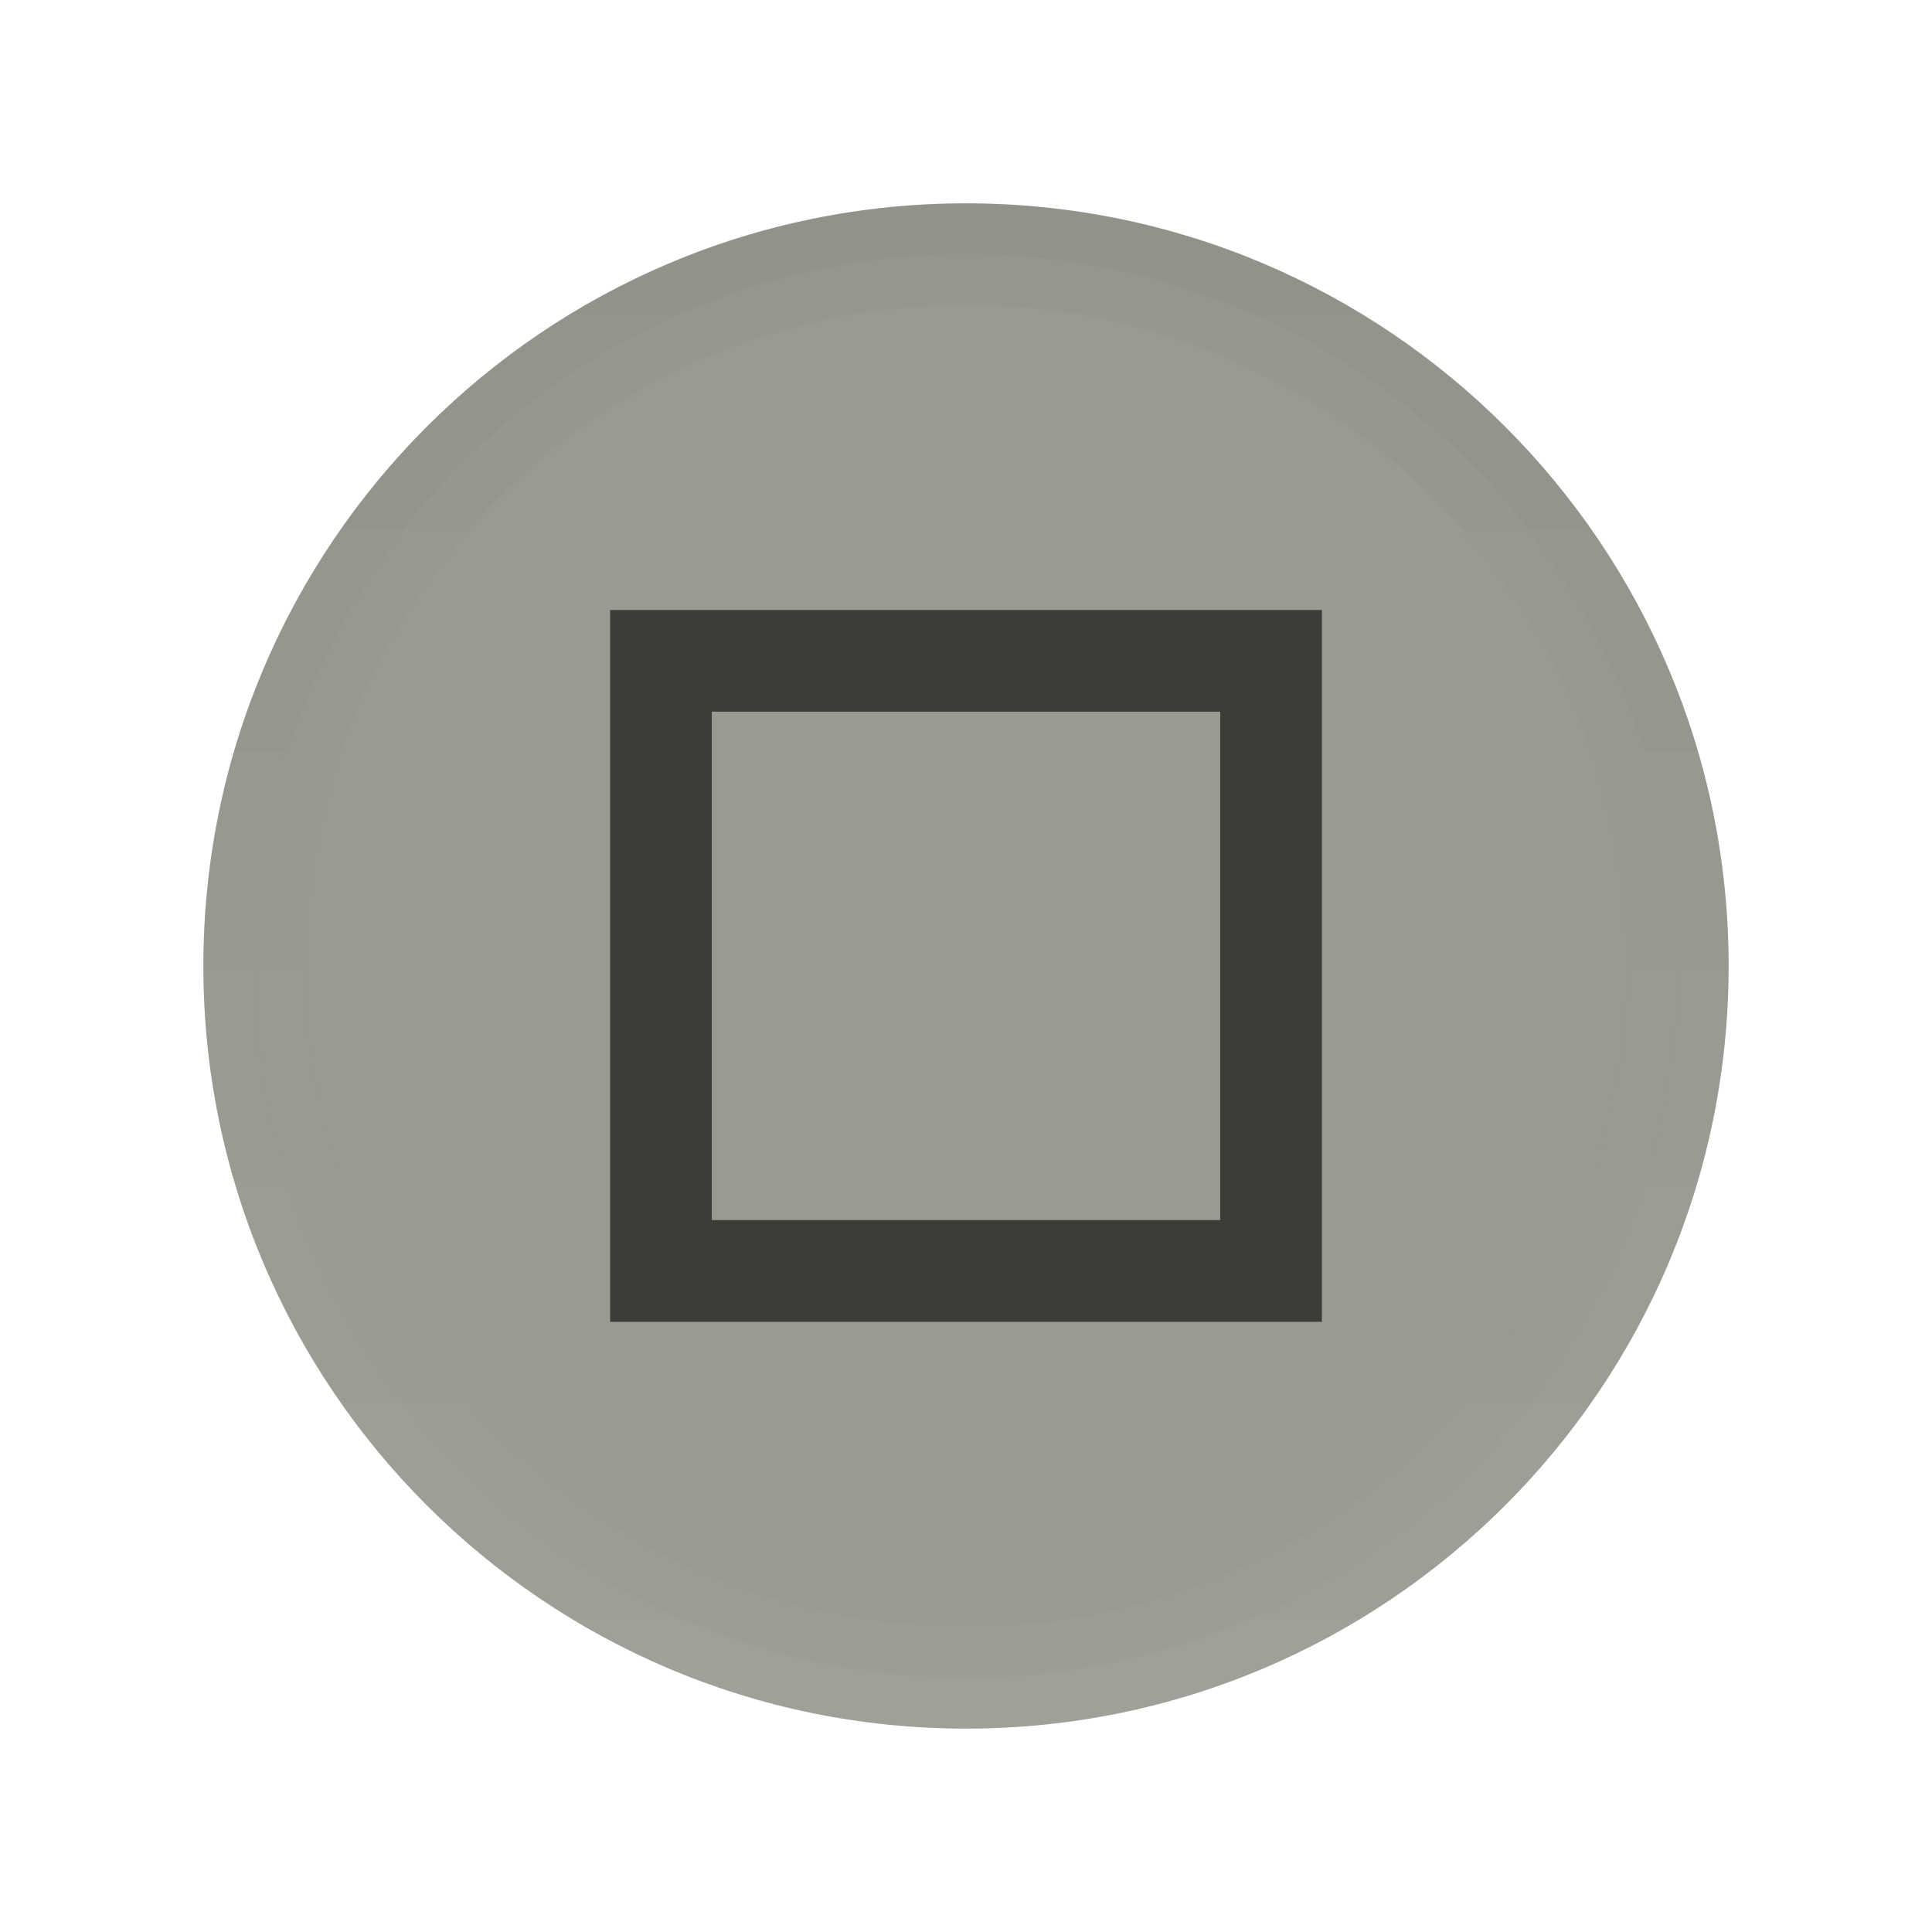
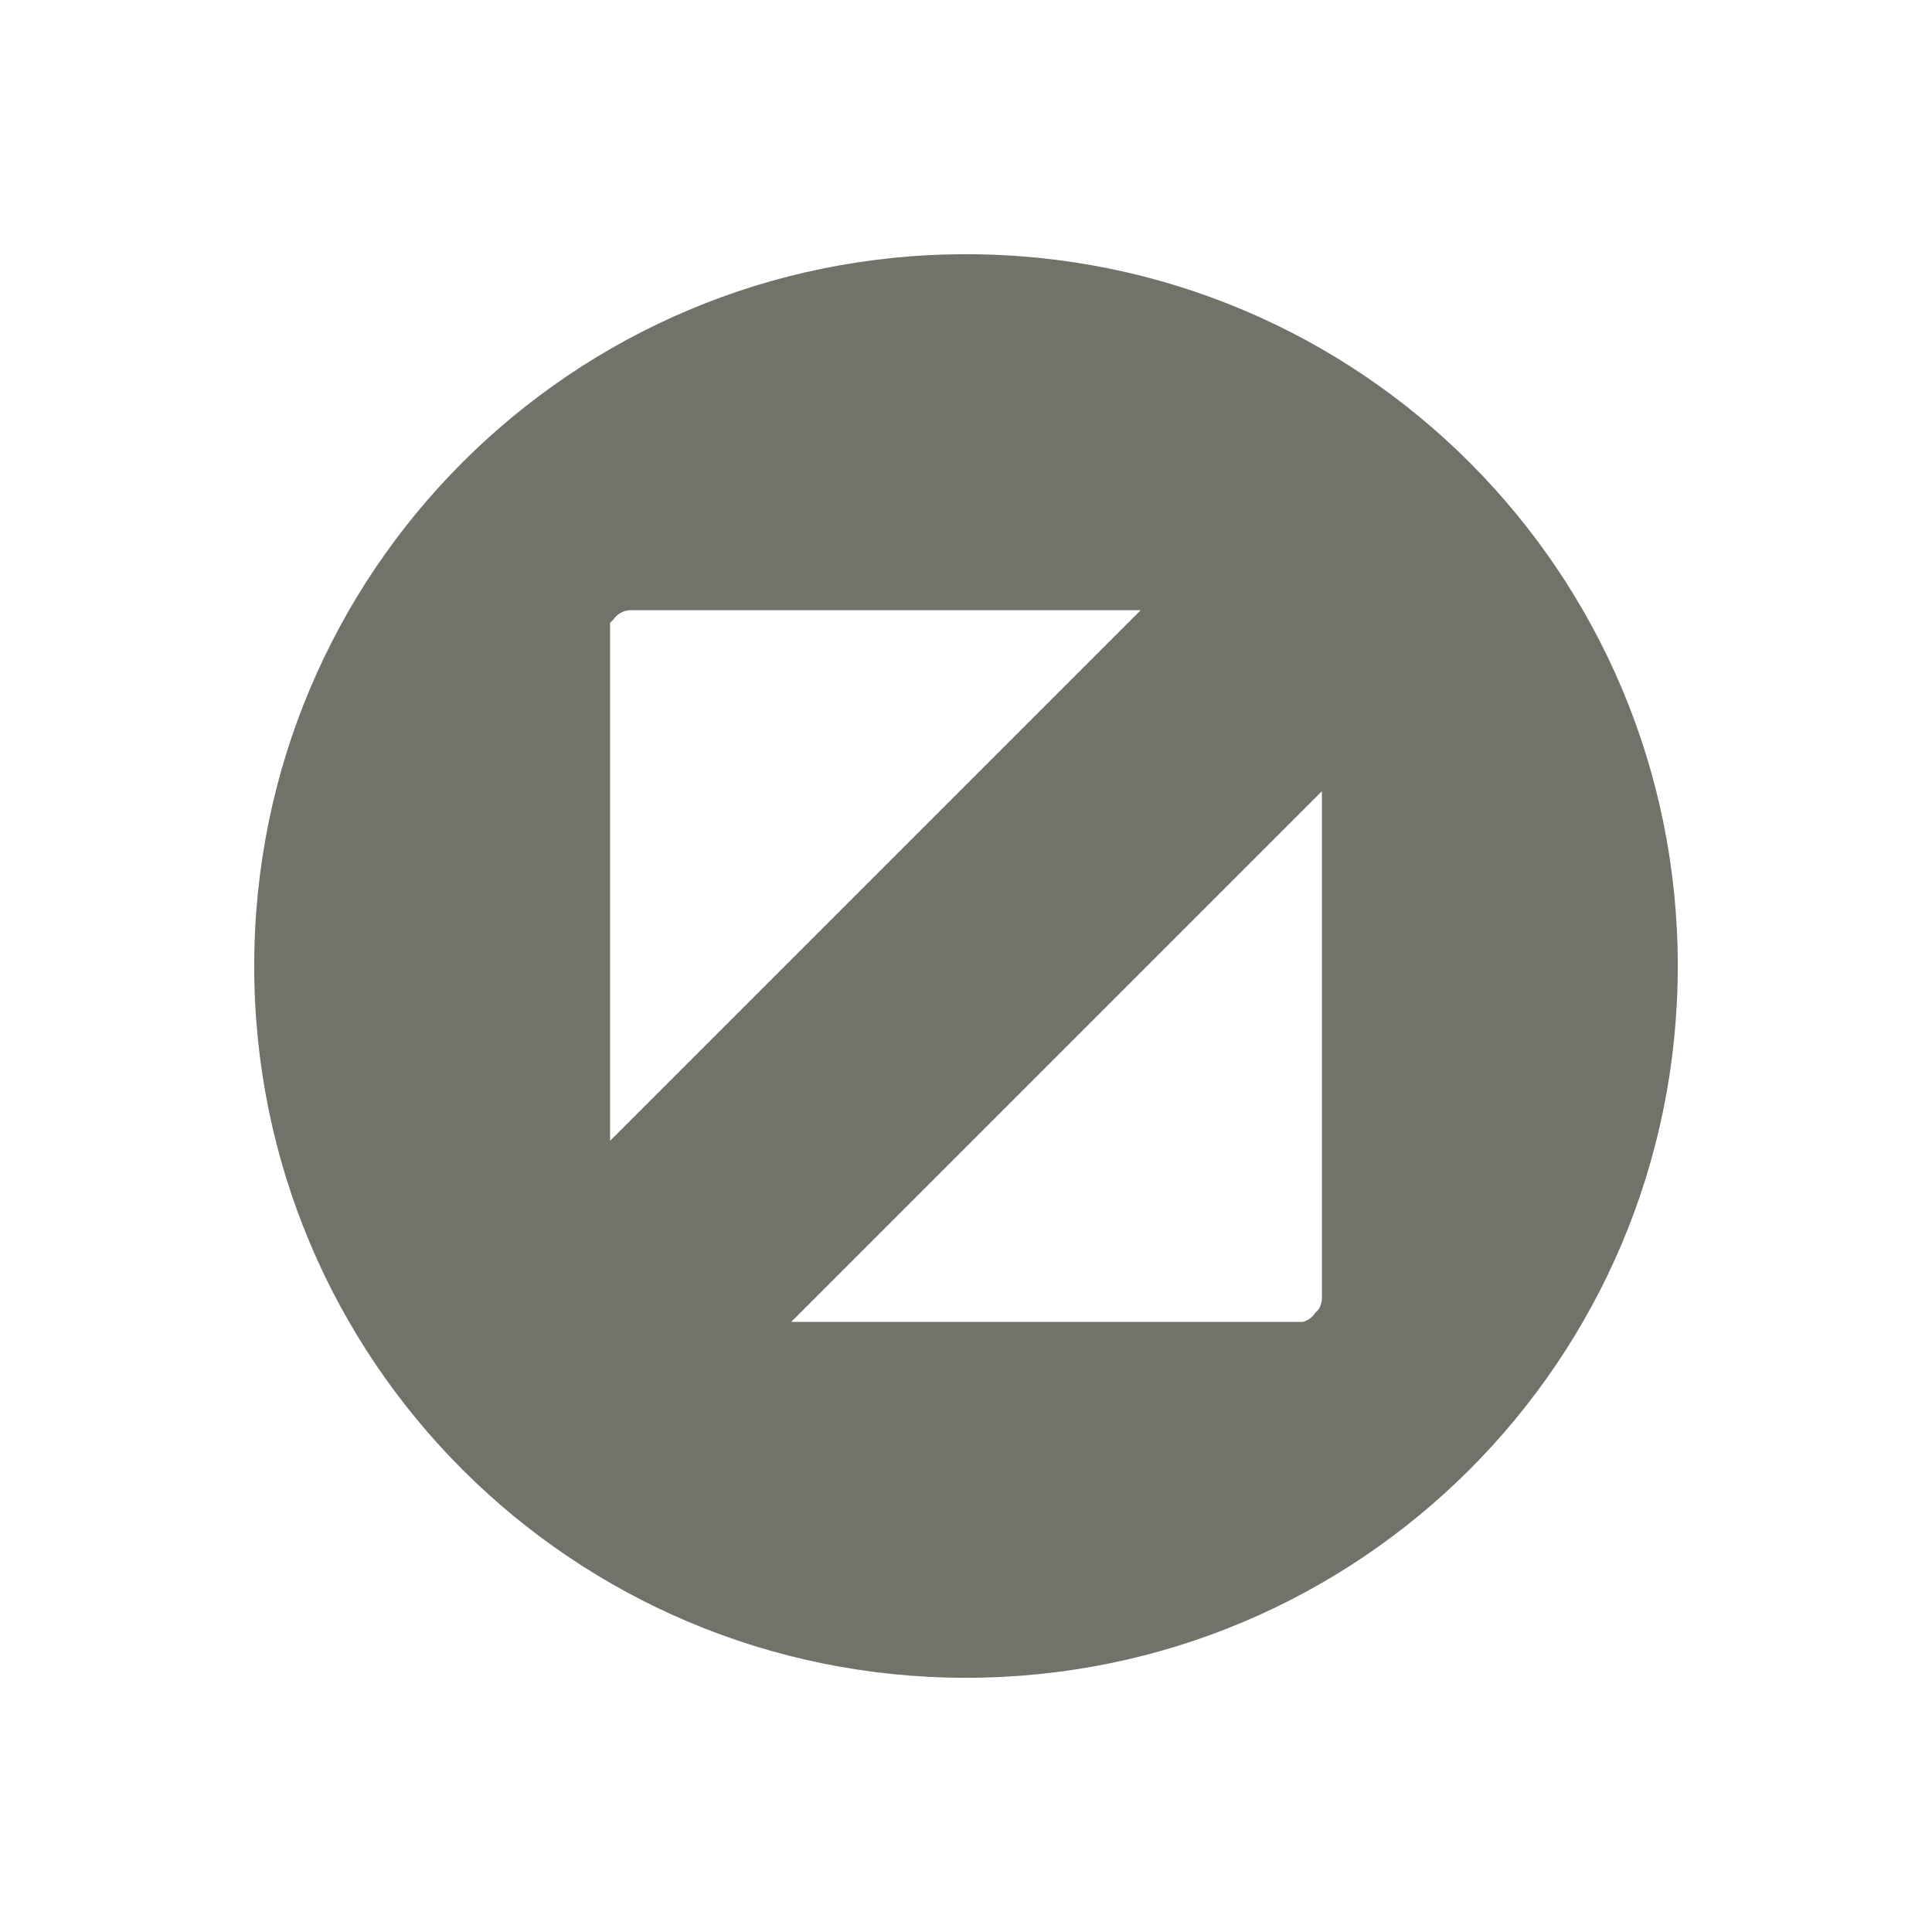
- <svg xmlns="http://www.w3.org/2000/svg" xmlns:xlink="http://www.w3.org/1999/xlink" width="19" height="19" id="svg4770" version="1.1" viewBox="0 0 19 19">
-   <defs id="defs4772">
-     <linearGradient xlink:href="#linearGradient4522" id="linearGradient5900" gradientUnits="userSpaceOnUse" gradientTransform="translate(-1072.362,-1053.362)" x1="2" y1="1062.862" x2="17" y2="1062.862" />
-     <linearGradient id="linearGradient4522">
-       <stop id="stop4560" offset="0" style="stop-color:#9a9992;stop-opacity:1;" />
-       <stop id="stop4562" offset="1" style="stop-color:#9a9992;stop-opacity:1;" />
+ <svg xmlns="http://www.w3.org/2000/svg" xmlns:ns1="http://www.openswatchbook.org/uri/2009/osb" id="svg4486" height="19" viewBox="0 0 19 19" width="19" version="1.1">
+   <defs id="defs10">
+     <linearGradient id="linearGradient3781" ns1:paint="solid">
+       <stop style="stop-color:#000000;stop-opacity:1;" offset="0" id="stop3783" />
    </linearGradient>
-     <linearGradient id="linearGradient4297">
-       <stop style="stop-color:#ffffff;stop-opacity:1;" offset="0" id="stop4523" />
-       <stop style="stop-color:#000000;stop-opacity:1" offset="1" id="stop4525" />
-     </linearGradient>
-     <linearGradient xlink:href="#linearGradient4297" id="linearGradient7493" gradientUnits="userSpaceOnUse" gradientTransform="matrix(0,-1,1,0,0,-3.4765625e-5)" x1="-1070.362" y1="9" x2="-1055.362" y2="9" />
-     <linearGradient xlink:href="#linearGradient4297" id="linearGradient7499" gradientUnits="userSpaceOnUse" gradientTransform="matrix(0,-1.035712,1.035712,0,-0.3392617,-37.95674)" x1="-1070.104" y1="9.5" x2="-1055.621" y2="9.5" />
  </defs>
-   <g id="layer1" transform="translate(287.3571,-522.8622)">
-     <g style="display:inline" transform="translate(-287.3571,-530.5)" id="use4524">
-       <circle r="7.5" cy="9.5" cx="-1062.862" id="circle5892" style="color:#000000;fill:url(#linearGradient5900);fill-opacity:1;fill-rule:nonzero;stroke:none;stroke-width:8;marker:none;visibility:visible;display:inline;overflow:visible;enable-background:accumulate" transform="matrix(0,-1,1,0,0,0)" d="m -1055.362,9.5 c 0,4.142 -3.358,7.5 -7.5,7.5 -4.142,0 -7.5,-3.358 -7.5,-7.5 0,-4.142 3.358,-7.5 7.5,-7.5 4.142,0 7.5,3.358 7.5,7.5 z" />
-       <path style="font-style:normal;font-variant:normal;font-weight:normal;font-stretch:normal;text-indent:0;text-align:start;text-decoration:none;line-height:normal;letter-spacing:normal;word-spacing:normal;text-transform:none;direction:ltr;block-progression:tb;writing-mode:lr-tb;text-anchor:start;baseline-shift:baseline;opacity:0.03;color:#000000;color-interpolation:sRGB;color-interpolation-filters:linearRGB;fill:url(#linearGradient7493);fill-opacity:1;stroke:none;stroke-width:1;marker:none;visibility:visible;display:inline;overflow:visible;isolation:auto;mix-blend-mode:normal;enable-background:accumulate;clip-rule:nonzero;color-rendering:auto;image-rendering:auto;shape-rendering:auto;text-rendering:auto;font-family:sans-serif;-inkscape-font-specification:sans-serif" d="m 2,1062.861 c 0,4.136 3.364,7.5 7.5,7.5 4.136,0 7.5,-3.364 7.5,-7.5 0,-4.136 -3.364,-7.5 -7.5,-7.5 -4.136,0 -7.5,3.364 -7.5,7.5 z m 1,0 c 0,-3.596 2.904,-6.5 6.5,-6.5 3.596,0 6.5,2.904 6.5,6.5 0,3.596 -2.904,6.5 -6.5,6.5 -3.596,0 -6.5,-2.904 -6.5,-6.5 z" id="circle5894" />
-       <path style="font-style:normal;font-variant:normal;font-weight:normal;font-stretch:normal;text-indent:0;text-align:start;text-decoration:none;line-height:normal;letter-spacing:normal;word-spacing:normal;text-transform:none;direction:ltr;block-progression:tb;writing-mode:lr-tb;text-anchor:start;baseline-shift:baseline;opacity:0.03;color:#000000;color-interpolation:sRGB;color-interpolation-filters:linearRGB;fill:url(#linearGradient7499);fill-opacity:1;stroke:none;stroke-width:0.5;marker:none;visibility:visible;display:inline;overflow:visible;isolation:auto;mix-blend-mode:normal;enable-background:accumulate;clip-rule:nonzero;color-rendering:auto;image-rendering:auto;shape-rendering:auto;text-rendering:auto;font-family:sans-serif;-inkscape-font-specification:sans-serif" d="m 2,1062.861 c 0,4.139 3.361,7.5 7.5,7.5 4.139,0 7.5,-3.361 7.5,-7.5 0,-4.139 -3.361,-7.5 -7.5,-7.5 -4.139,0 -7.5,3.361 -7.5,7.5 z m 0.5,0 c 0,-3.869 3.131,-7 7,-7 3.869,0 7,3.131 7,7 0,3.869 -3.131,7 -7,7 -3.869,0 -7,-3.131 -7,-7 z" id="circle5896" />
-       <rect style="color:#000000;fill:none;stroke:none;stroke-width:1;marker:none;visibility:visible;display:inline;overflow:visible;enable-background:accumulate" id="rect5898" width="19" height="19" x="-7.3563765e-06" y="1053.362" />
+   <g id="layer1" transform="translate(290.21 -522.86)">
+     <g id="g4113" transform="translate(-289.71 -511)">
+       <rect id="rect4539" style="color:#000000;fill:none" height="19" width="19" y="1033.86" x="-0.5" />
+       <path style="fill:#72716a;fill-opacity:1;stroke:none" d="m 2,1043.36 c 0,3.873 3.127,7 7,7 3.873,0 7,-3.127 7,-7 0,-3.873 -3.127,-7 -7,-7 -3.873,0 -7,3.127 -7,7 z m 3.5,1.719 0,-5 c -8e-4,-0.01 -8e-4,-0.021 0,-0.031 l 0,-0.062 c 0.009,-0.011 0.02,-0.022 0.031,-0.031 0.034,-0.053 0.093,-0.088 0.156,-0.094 l 5.031,0 -5.219,5.219 z m 1.781,1.781 5.219,-5.219 0,5 c -0.003,0.033 -0.013,0.065 -0.031,0.094 -0.009,0.012 -0.02,0.022 -0.031,0.031 -0.028,0.046 -0.073,0.08 -0.125,0.094 -0.01,8e-4 -0.021,8e-4 -0.031,0 l -5,0 z" id="path2985" />
    </g>
-     <path style="font-style:normal;font-variant:normal;font-weight:normal;font-stretch:normal;text-indent:0;text-align:start;text-decoration:none;line-height:normal;letter-spacing:normal;word-spacing:normal;text-transform:none;direction:ltr;block-progression:tb;writing-mode:lr-tb;text-anchor:start;baseline-shift:baseline;color:#000000;color-interpolation:sRGB;color-interpolation-filters:linearRGB;fill:#3d3c37;fill-opacity:1;stroke:none;stroke-width:1;marker:none;visibility:visible;display:inline;overflow:visible;isolation:auto;mix-blend-mode:normal;enable-background:accumulate;clip-rule:nonzero;color-rendering:auto;image-rendering:auto;shape-rendering:auto;text-rendering:auto;font-family:sans-serif;-inkscape-font-specification:sans-serif" d="m -281.357,528.861 0,0.5 0,6.5 7,0 0,-7 -7,0 z m 1,1 5,0 0,5 -5,0 0,-5 z" id="rect4530" />
  </g>
</svg>
